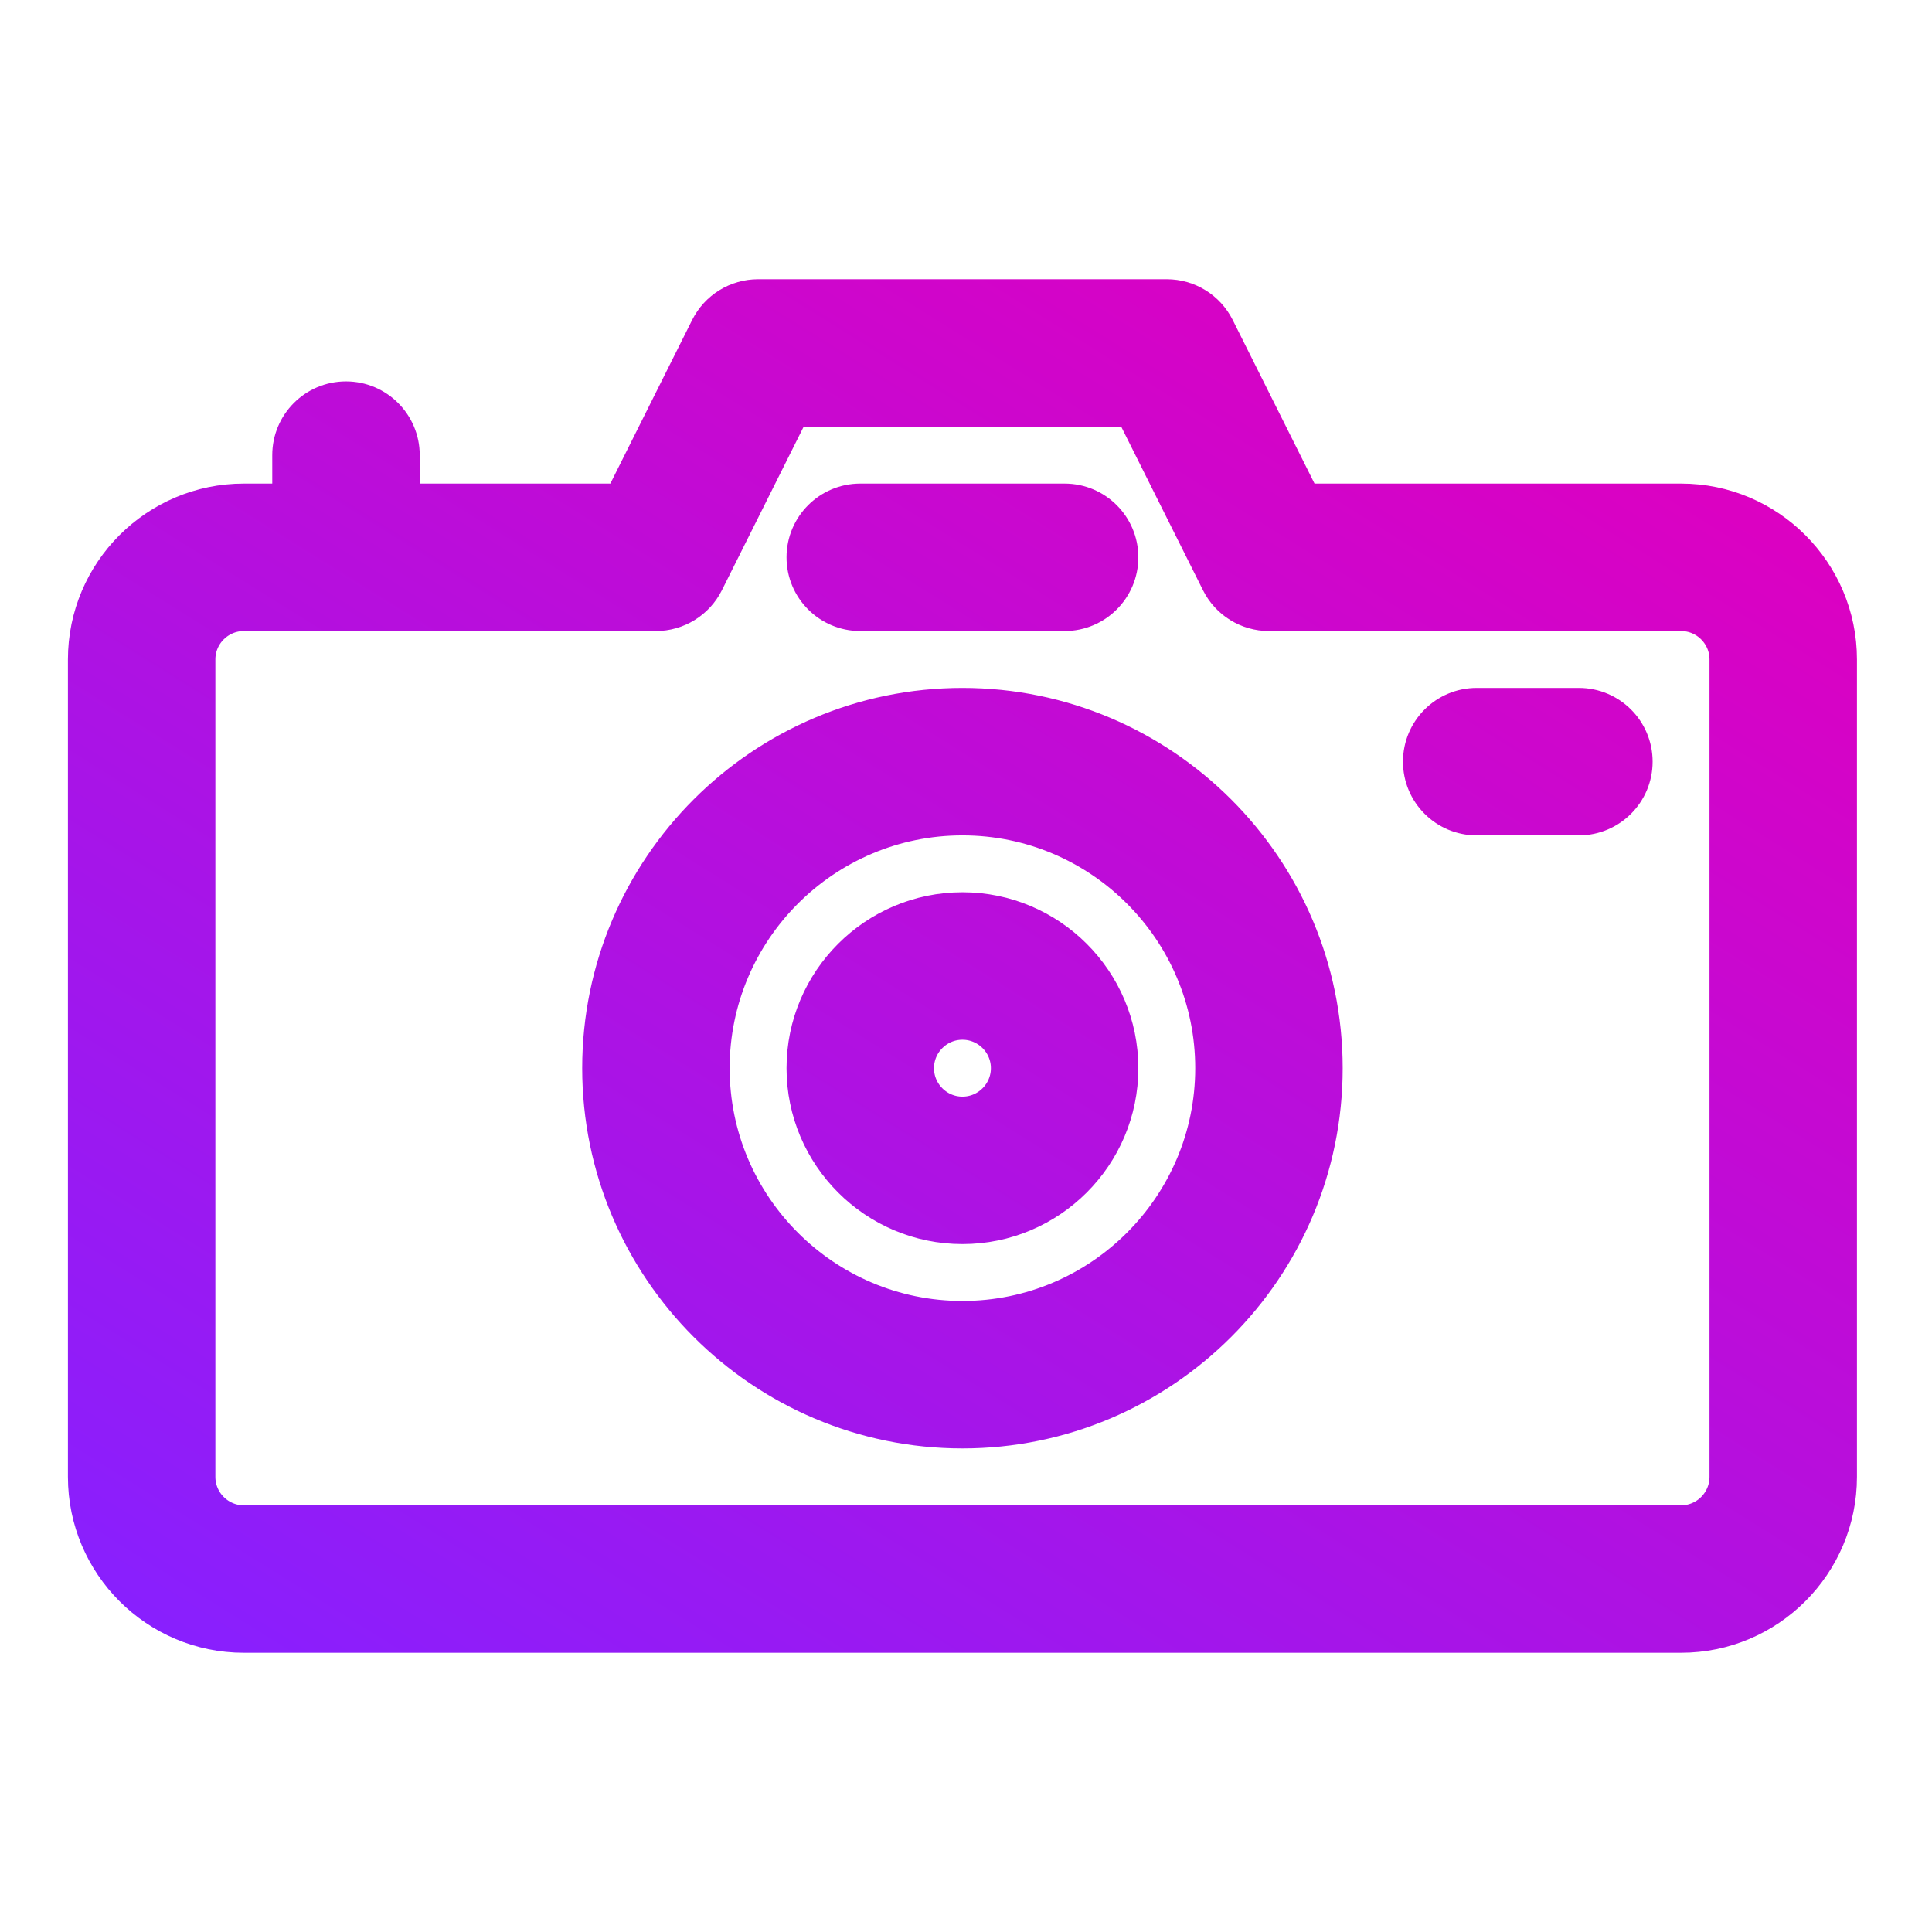
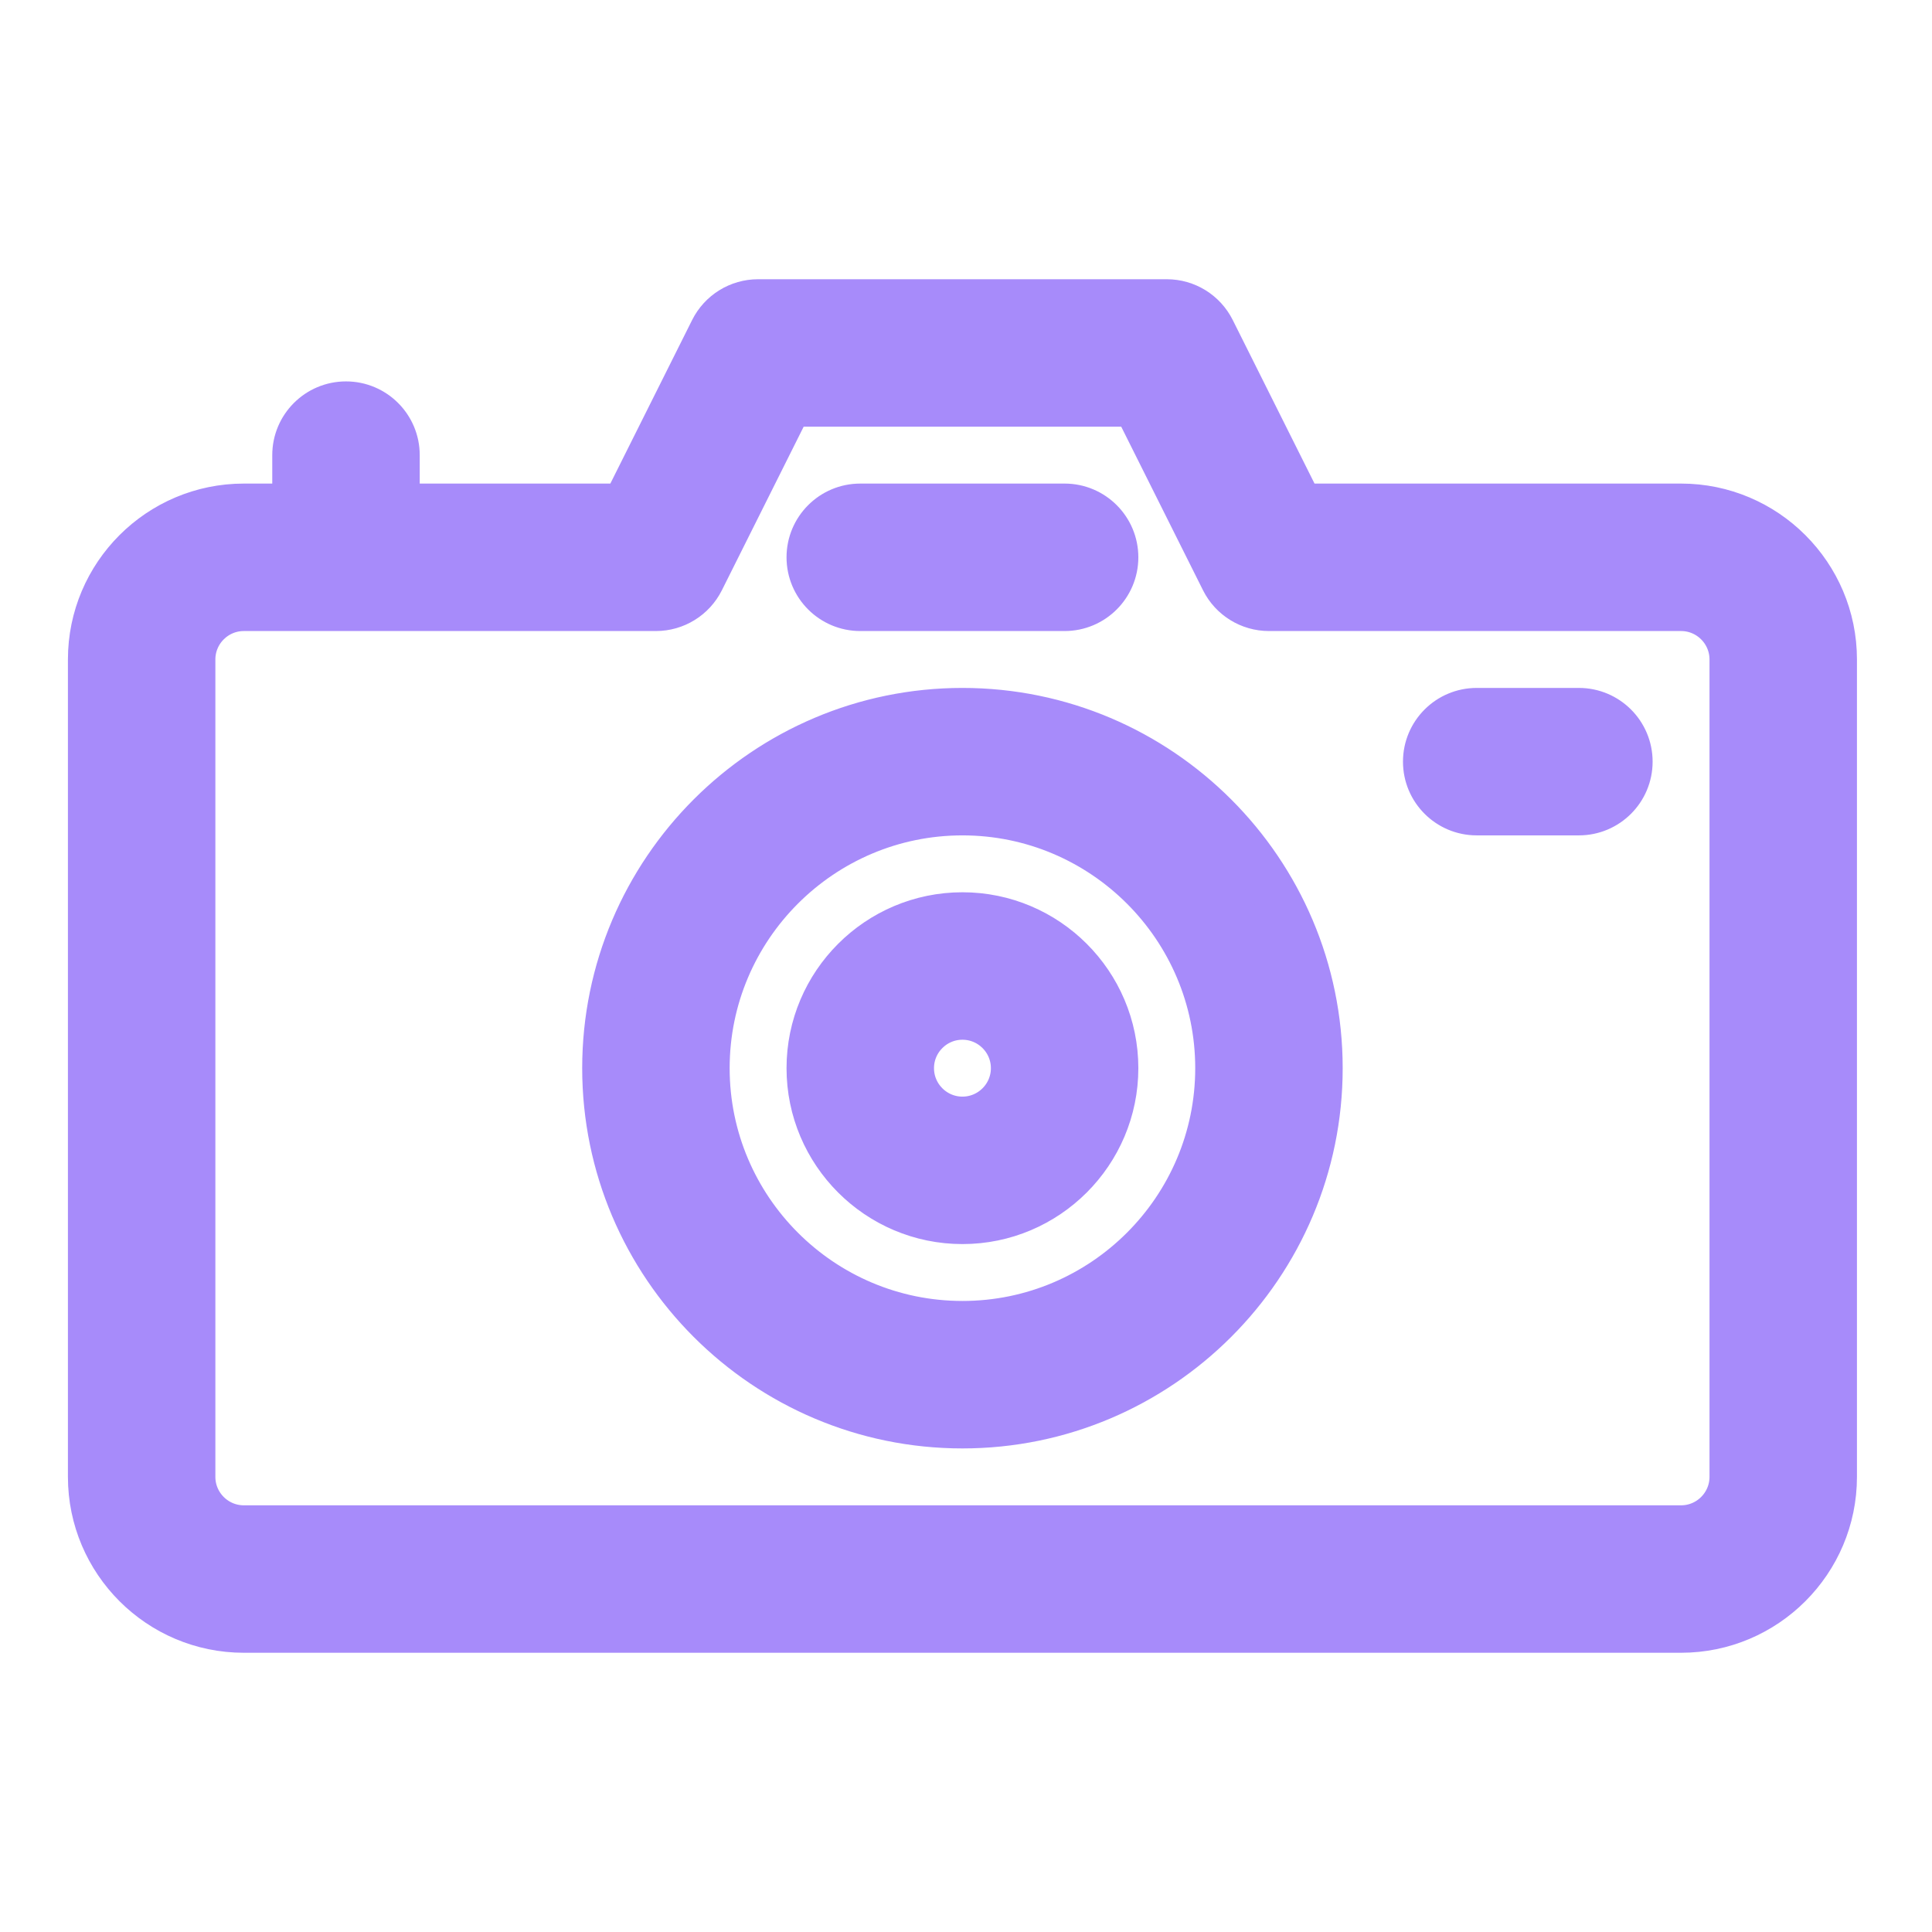
<svg xmlns="http://www.w3.org/2000/svg" width="128" height="128" viewBox="0 0 128 128" fill="none">
  <path d="M111.374 33.538H86.164L80.33 21.871C79.756 20.724 78.585 20 77.303 20H50.226C48.944 20 47.772 20.724 47.198 21.871L41.364 33.538H26.308V30.154C26.308 28.285 24.792 26.769 22.923 26.769C21.054 26.769 19.538 28.285 19.538 30.154V33.538H16.154C10.555 33.538 6 38.093 6 43.692V97.846C6 103.445 10.555 108 16.154 108H111.374C116.973 108 121.528 103.445 121.528 97.846V43.692C121.528 38.093 116.973 33.538 111.374 33.538ZM114.759 97.846C114.759 99.712 113.241 101.231 111.374 101.231H16.154C14.288 101.231 12.769 99.712 12.769 97.846V43.692C12.769 41.826 14.288 40.308 16.154 40.308H43.456C44.739 40.308 45.91 39.583 46.484 38.437L52.318 26.769H75.211L81.045 38.437C81.618 39.583 82.79 40.308 84.072 40.308H111.374C113.241 40.308 114.759 41.826 114.759 43.692V97.846ZM63.764 47.077C50.7 47.077 40.072 57.705 40.072 70.769C40.072 83.833 50.7 94.462 63.764 94.462C76.828 94.462 87.456 83.833 87.456 70.769C87.456 57.705 76.828 47.077 63.764 47.077ZM63.764 87.692C54.433 87.692 46.841 80.101 46.841 70.769C46.841 61.438 54.433 53.846 63.764 53.846C73.096 53.846 80.687 61.438 80.687 70.769C80.687 80.101 73.096 87.692 63.764 87.692ZM63.764 60.615C58.165 60.615 53.61 65.17 53.61 70.769C53.61 76.368 58.165 80.923 63.764 80.923C69.363 80.923 73.918 76.368 73.918 70.769C73.918 65.17 69.363 60.615 63.764 60.615ZM63.764 74.154C61.898 74.154 60.38 72.635 60.38 70.769C60.38 68.903 61.898 67.385 63.764 67.385C65.63 67.385 67.149 68.903 67.149 70.769C67.149 72.635 65.63 74.154 63.764 74.154ZM56.995 40.308H70.533C72.403 40.308 73.918 38.792 73.918 36.923C73.918 35.054 72.403 33.538 70.533 33.538H56.995C55.126 33.538 53.61 35.054 53.61 36.923C53.61 38.792 55.126 40.308 56.995 40.308ZM104.605 47.077H97.836C95.967 47.077 94.451 48.592 94.451 50.462C94.451 52.331 95.967 53.846 97.836 53.846H104.605C106.474 53.846 107.99 52.331 107.99 50.462C107.99 48.592 106.474 47.077 104.605 47.077Z" fill="url(#paint0_linear)" stroke="url(#paint1_linear)" stroke-width="3" />
  <defs>
    <linearGradient id="paint0_linear" x1="100.621" y1="20" x2="34.592" y2="125.838" gradientUnits="userSpaceOnUse">
-       <stop stop-color="#DE00C0" />
-       <stop offset="1" stop-color="#8720FF" />
+       <stop stop-color="#a78bfa" />
+       <stop offset="1" stop-color="#a78bfa" />
    </linearGradient>
    <linearGradient id="paint1_linear" x1="100.621" y1="20" x2="34.592" y2="125.838" gradientUnits="userSpaceOnUse">
-       <stop stop-color="#DE00C0" />
-       <stop offset="1" stop-color="#8720FF" />
+       <stop stop-color="#a78bfa" />
+       <stop offset="1" stop-color="#a78bfa" />
    </linearGradient>
  </defs>
</svg>
